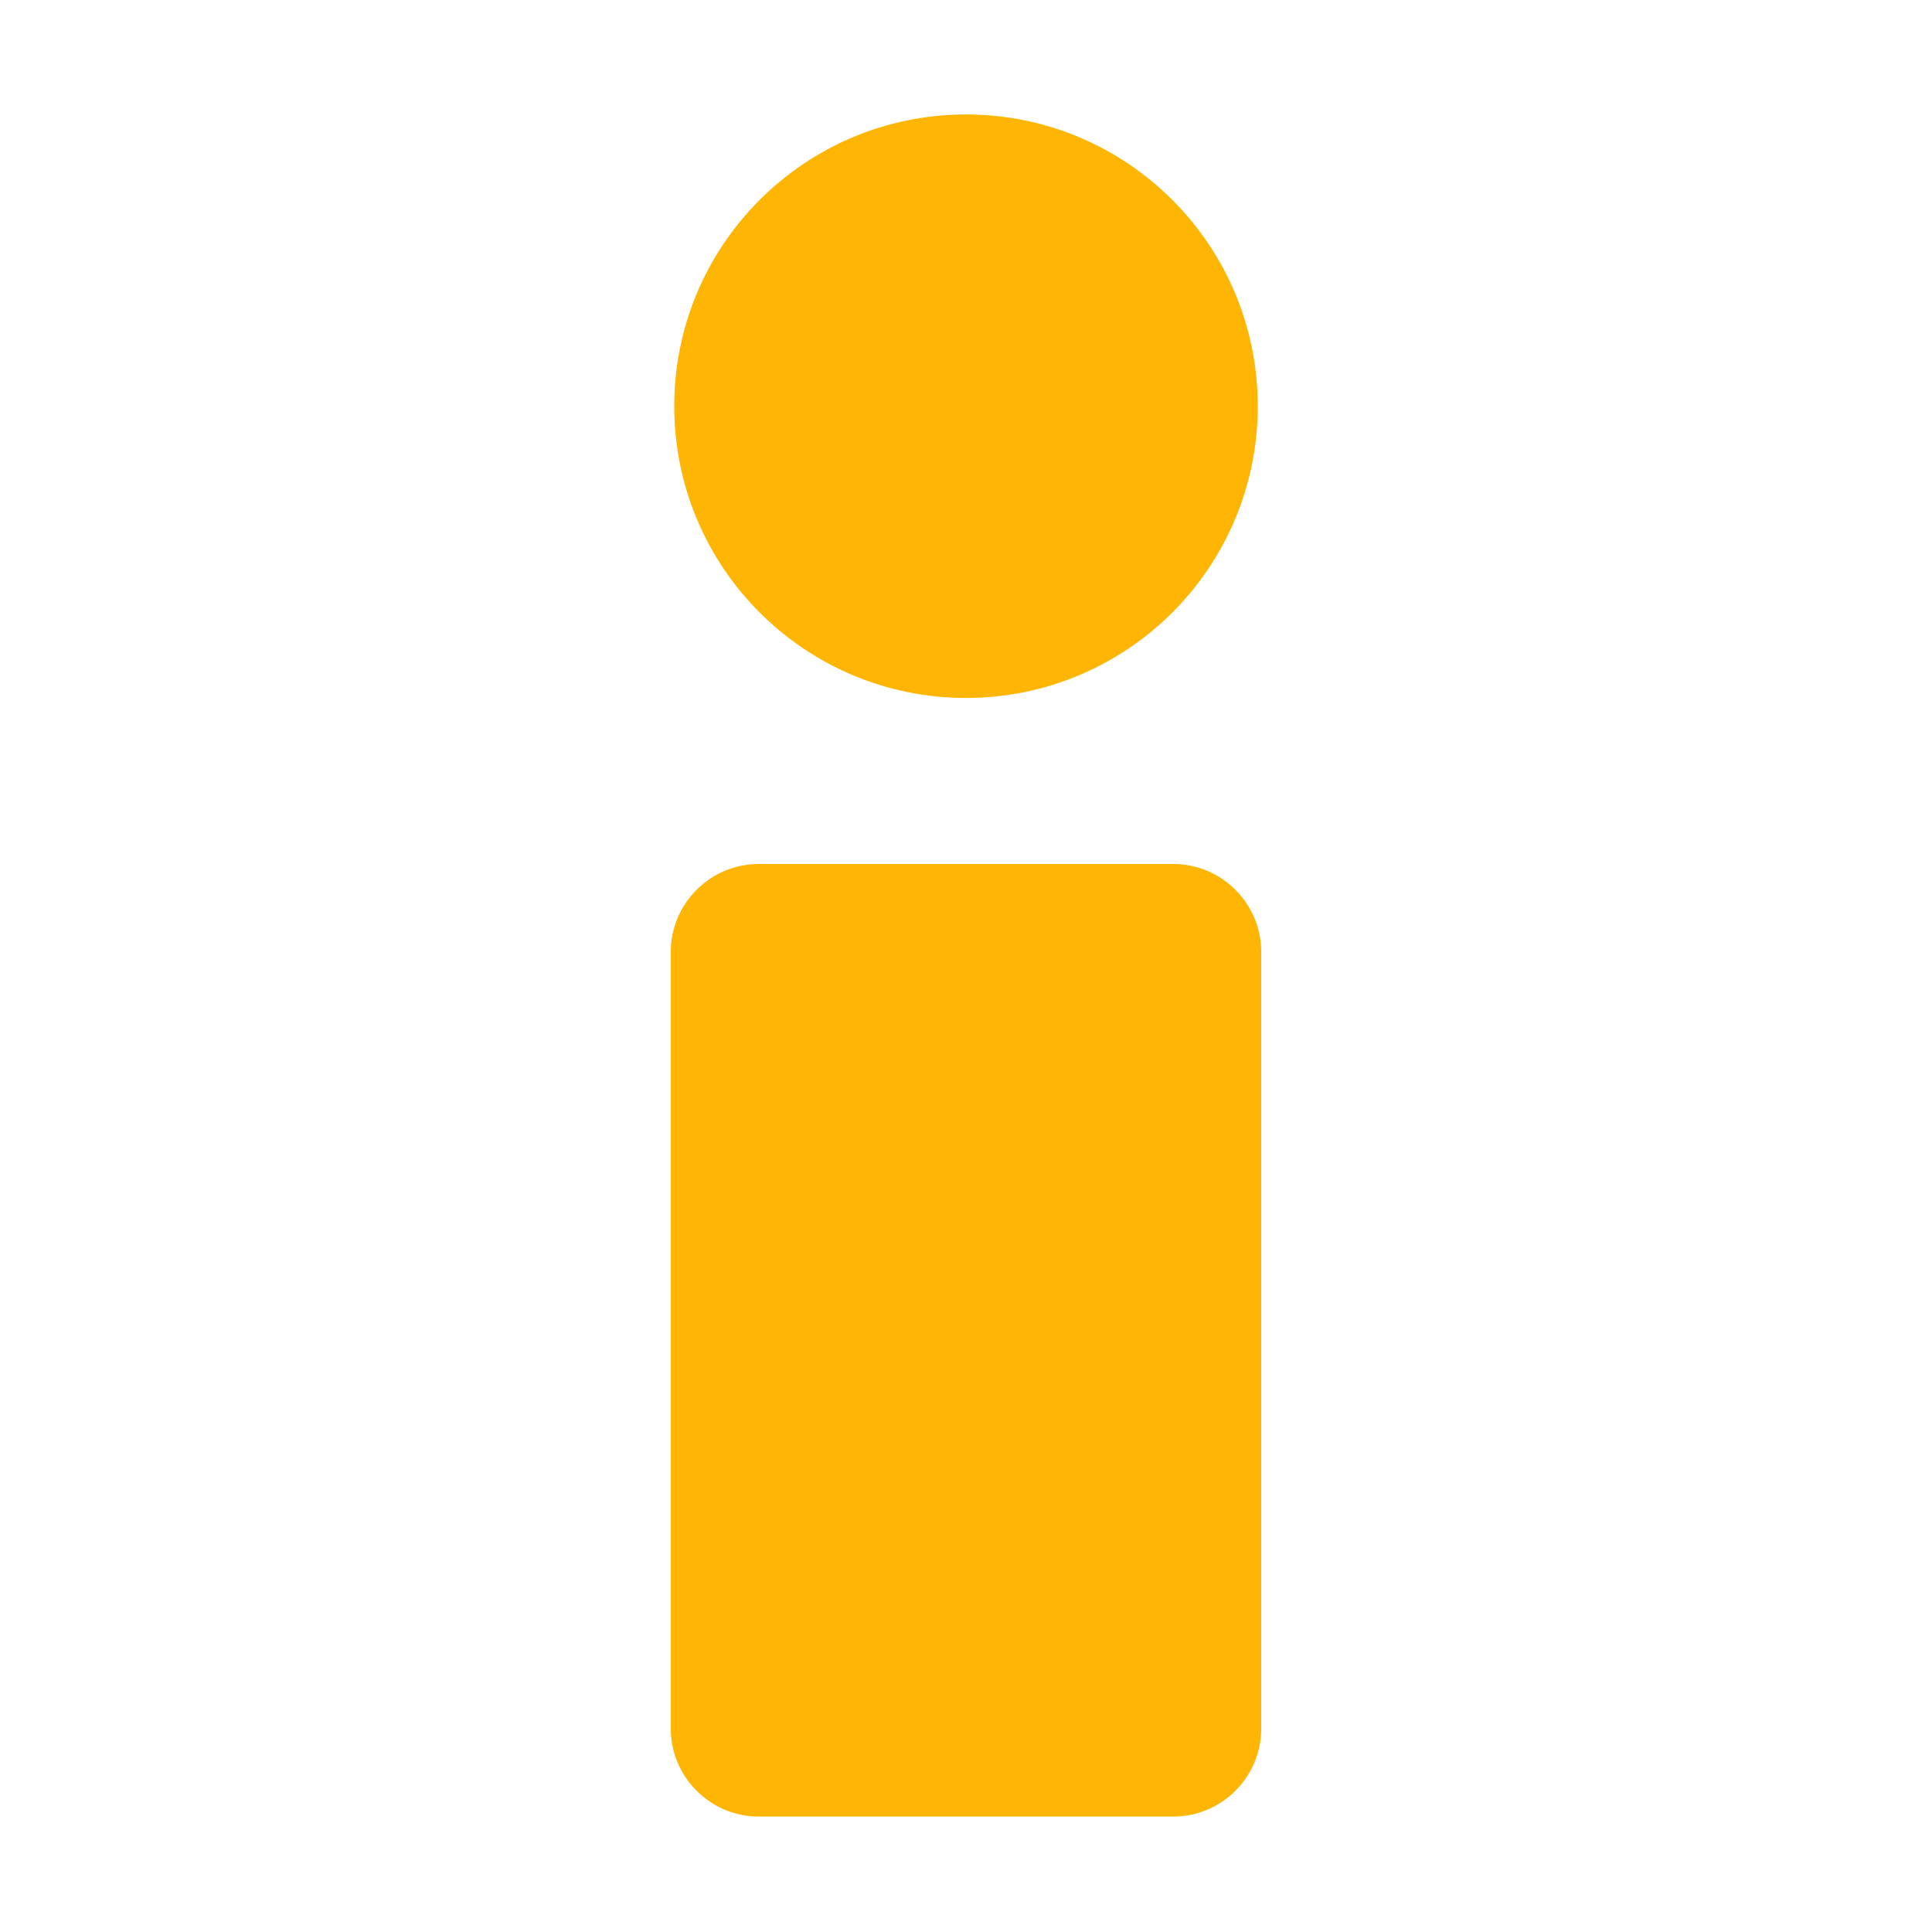
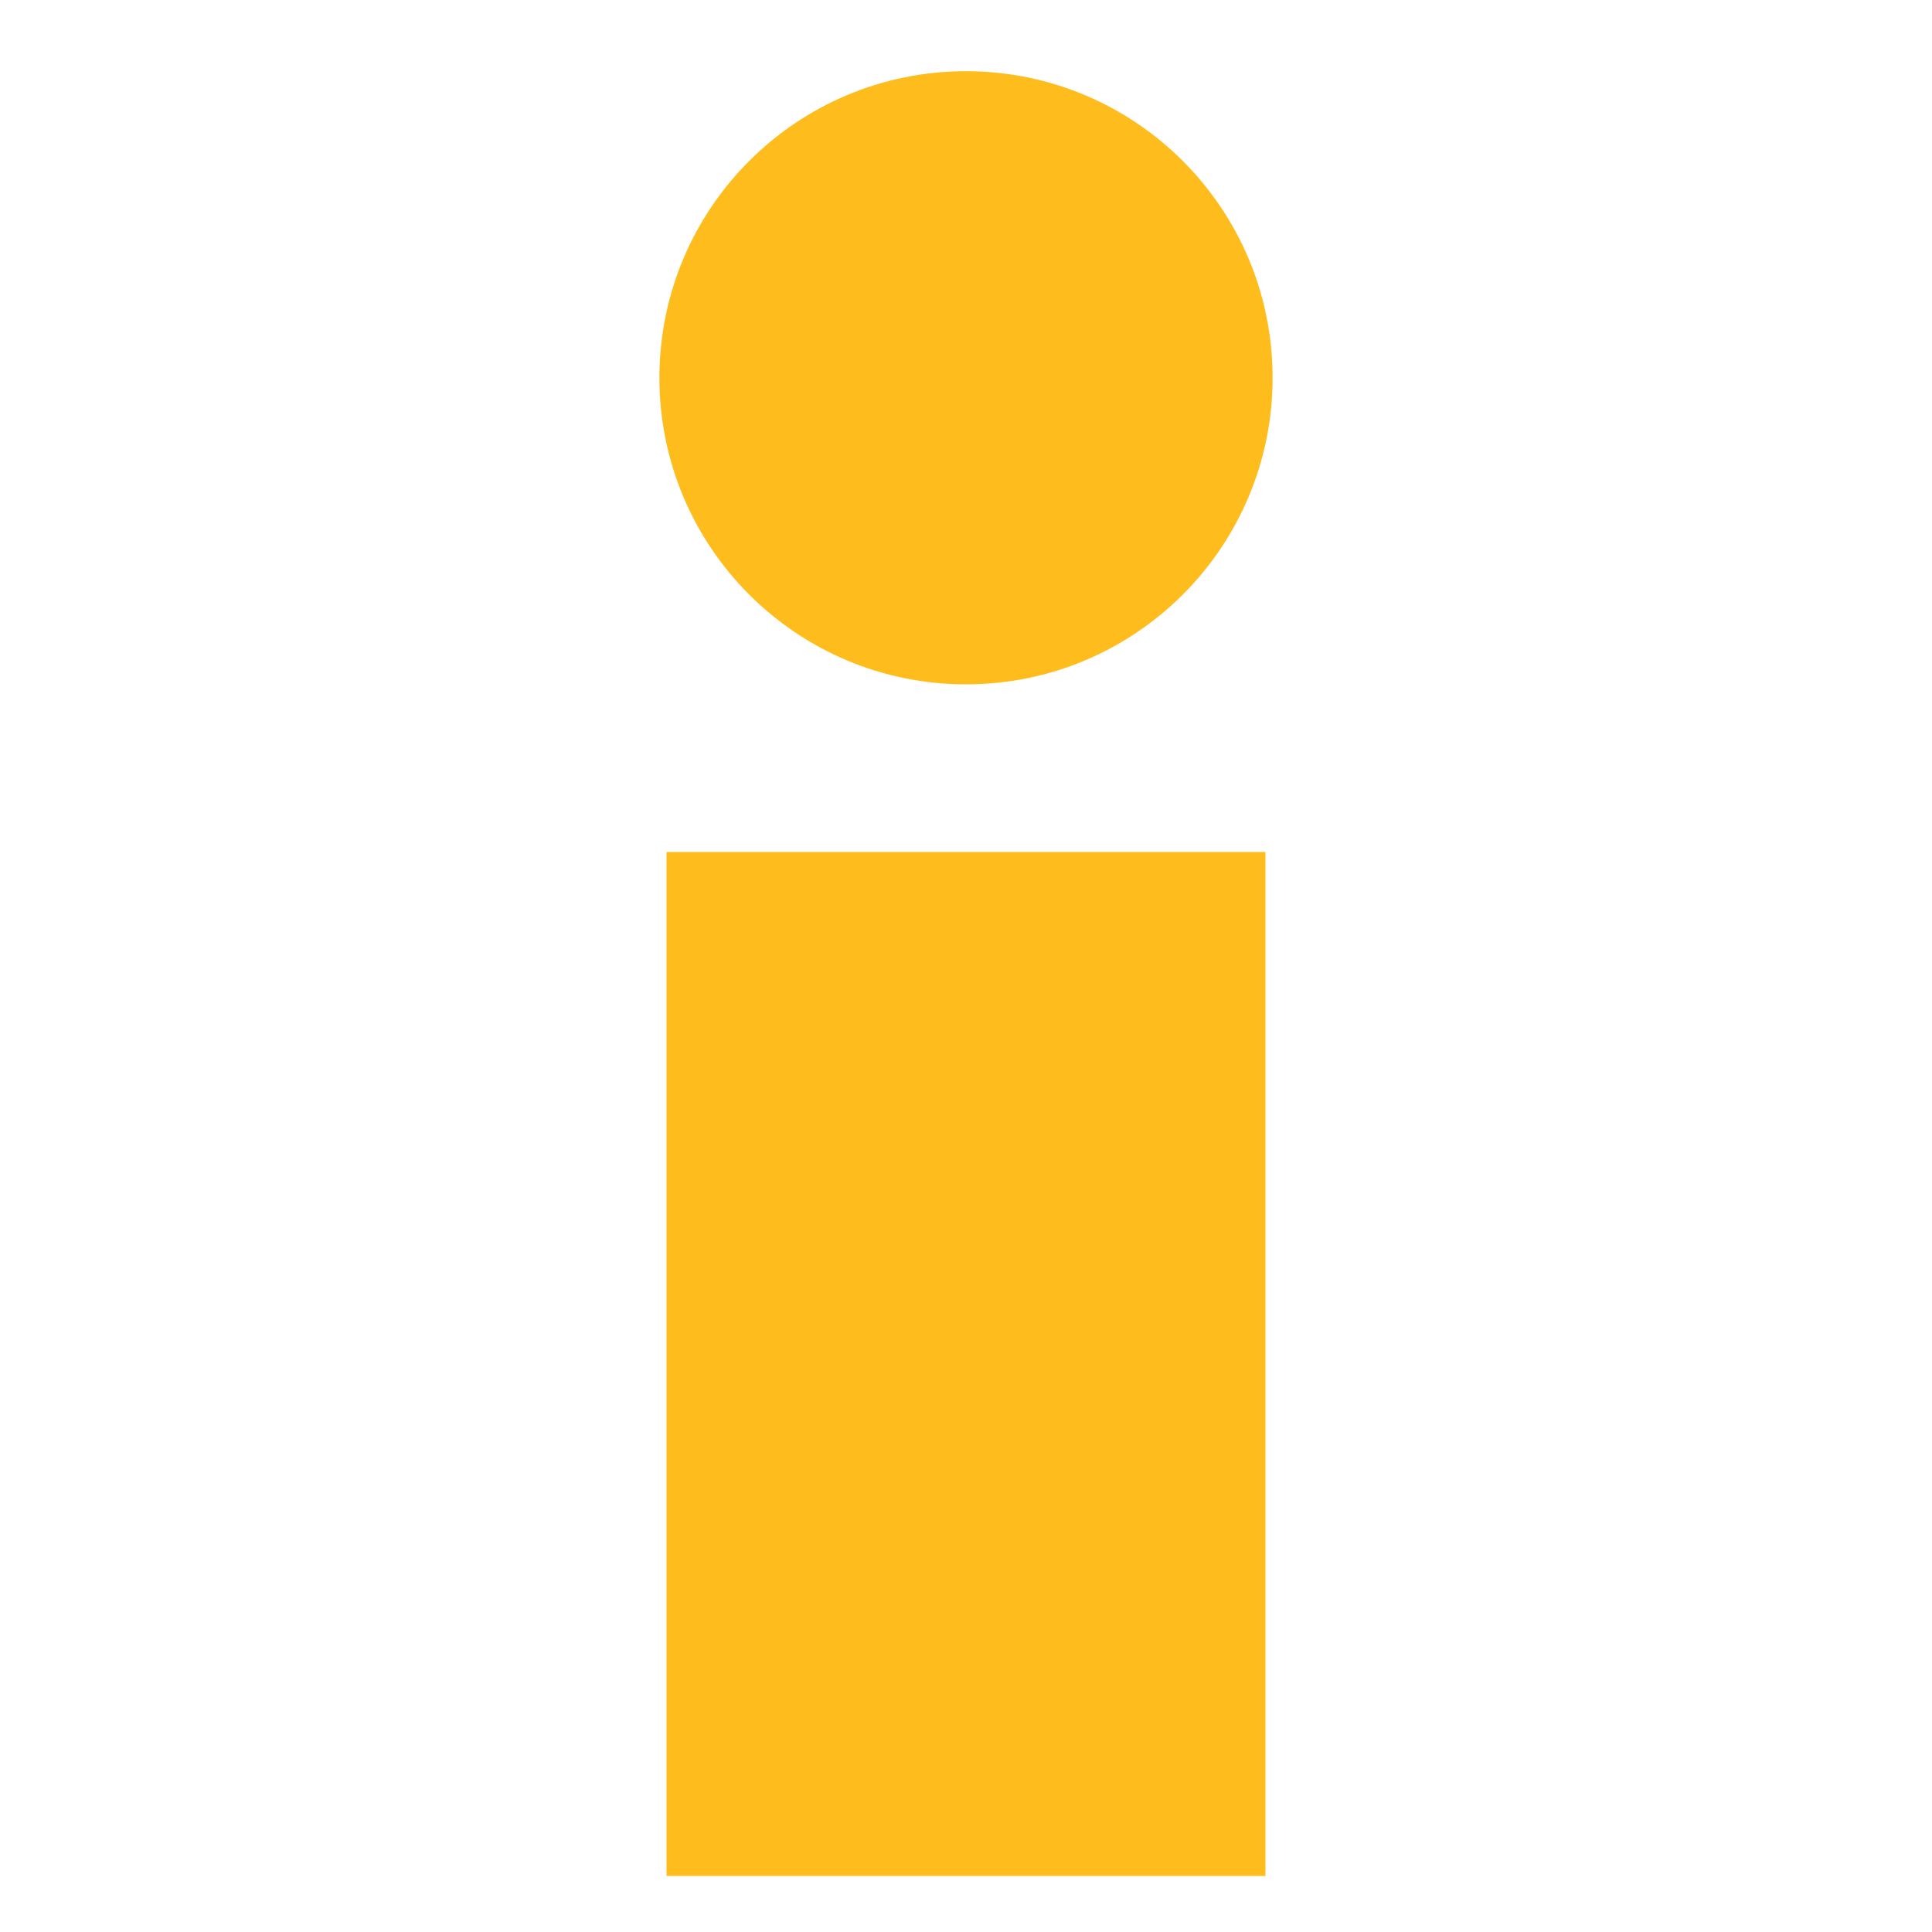
<svg xmlns="http://www.w3.org/2000/svg" version="1.1" id="Layer_1" x="0px" y="0px" width="500px" height="500px" viewBox="0 0 500 500" enable-background="new 0 0 500 500" xml:space="preserve">
-   <path fill="#FFB504" d="M325.507,105.123c0,41.724-33.794,75.507-75.507,75.507s-75.507-33.783-75.507-75.507  c0-41.713,33.794-75.497,75.507-75.497S325.507,63.41,325.507,105.123z" />
-   <path fill="#FFB504" d="M326.406,246.352v201.032c0,12.499-10.23,22.74-22.74,22.74H196.334c-12.51,0-22.74-10.241-22.74-22.74  V246.352c0-12.51,10.23-22.751,22.74-22.751h107.332C316.176,223.601,326.406,233.842,326.406,246.352z" />
+   <path opacity="0.9" fill="#FFB504" d="M329.346,97.763c0,43.845-35.512,79.346-79.346,79.346s-79.346-35.501-79.346-79.346  c0-43.834,35.512-79.336,79.346-79.336S329.346,53.929,329.346,97.763z" />
+   <rect x="172.5" y="220.5" opacity="0.9" fill="#FFB504" width="155" height="265" />
</svg>
